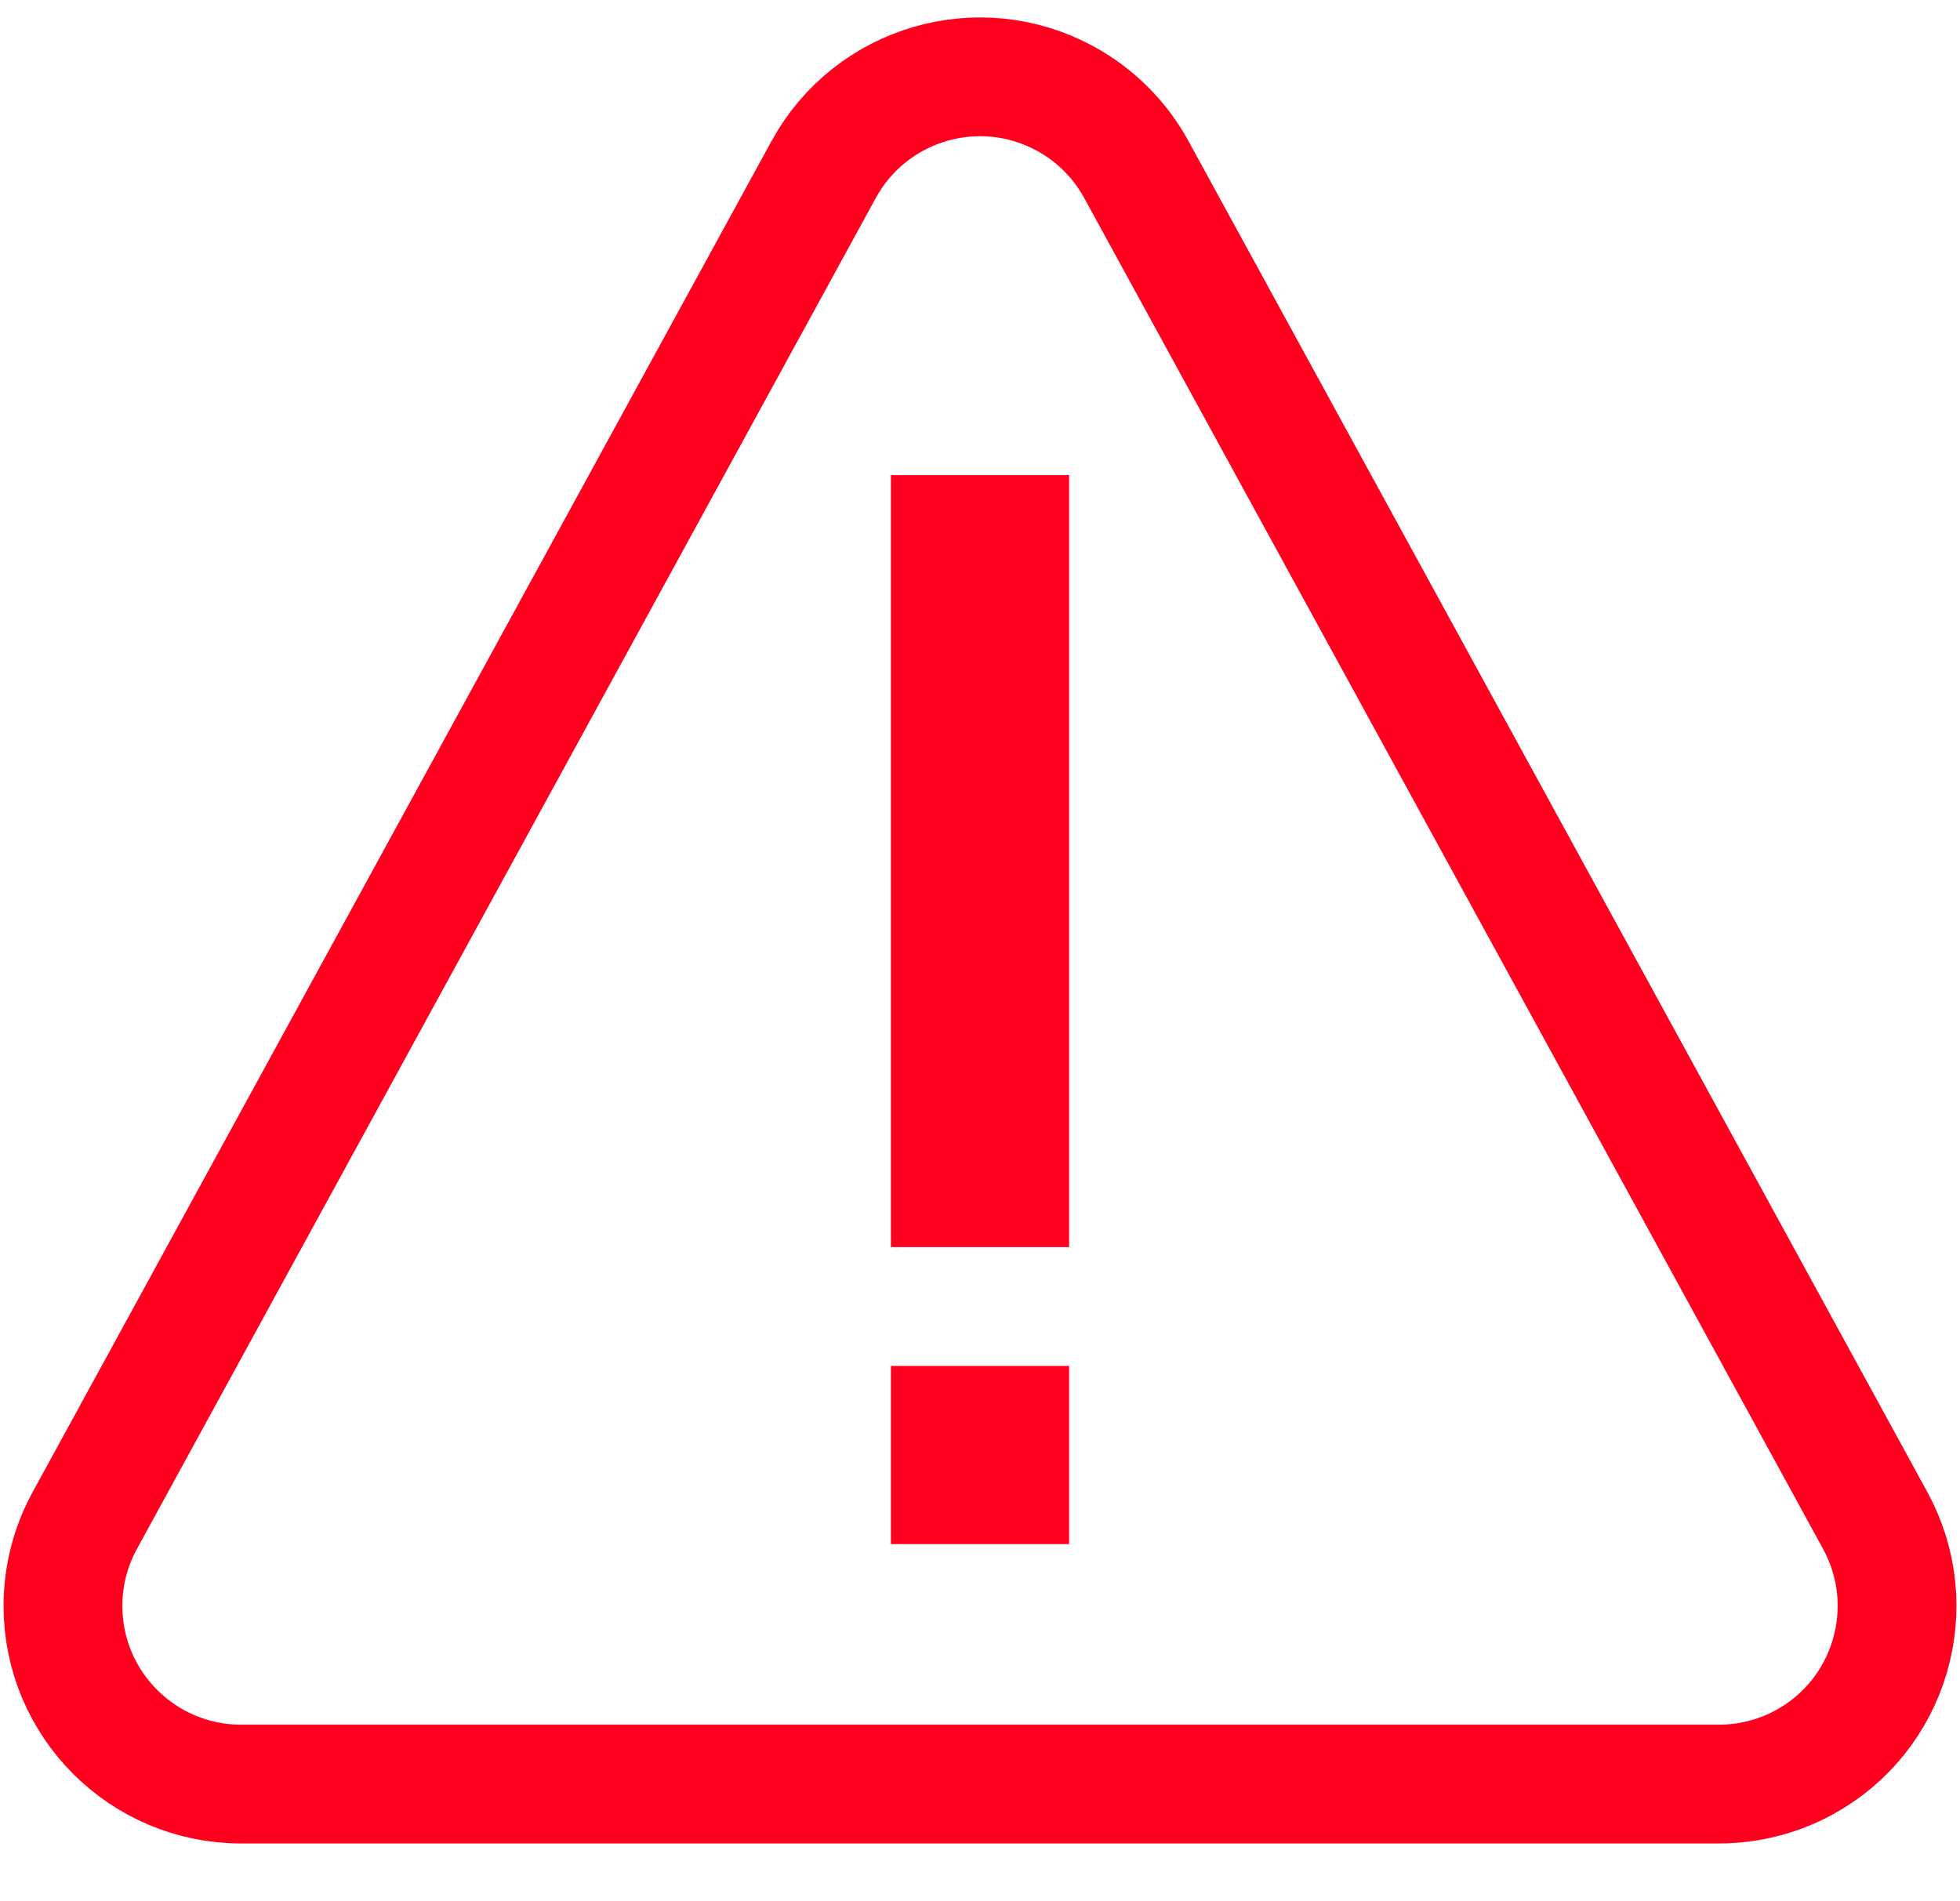
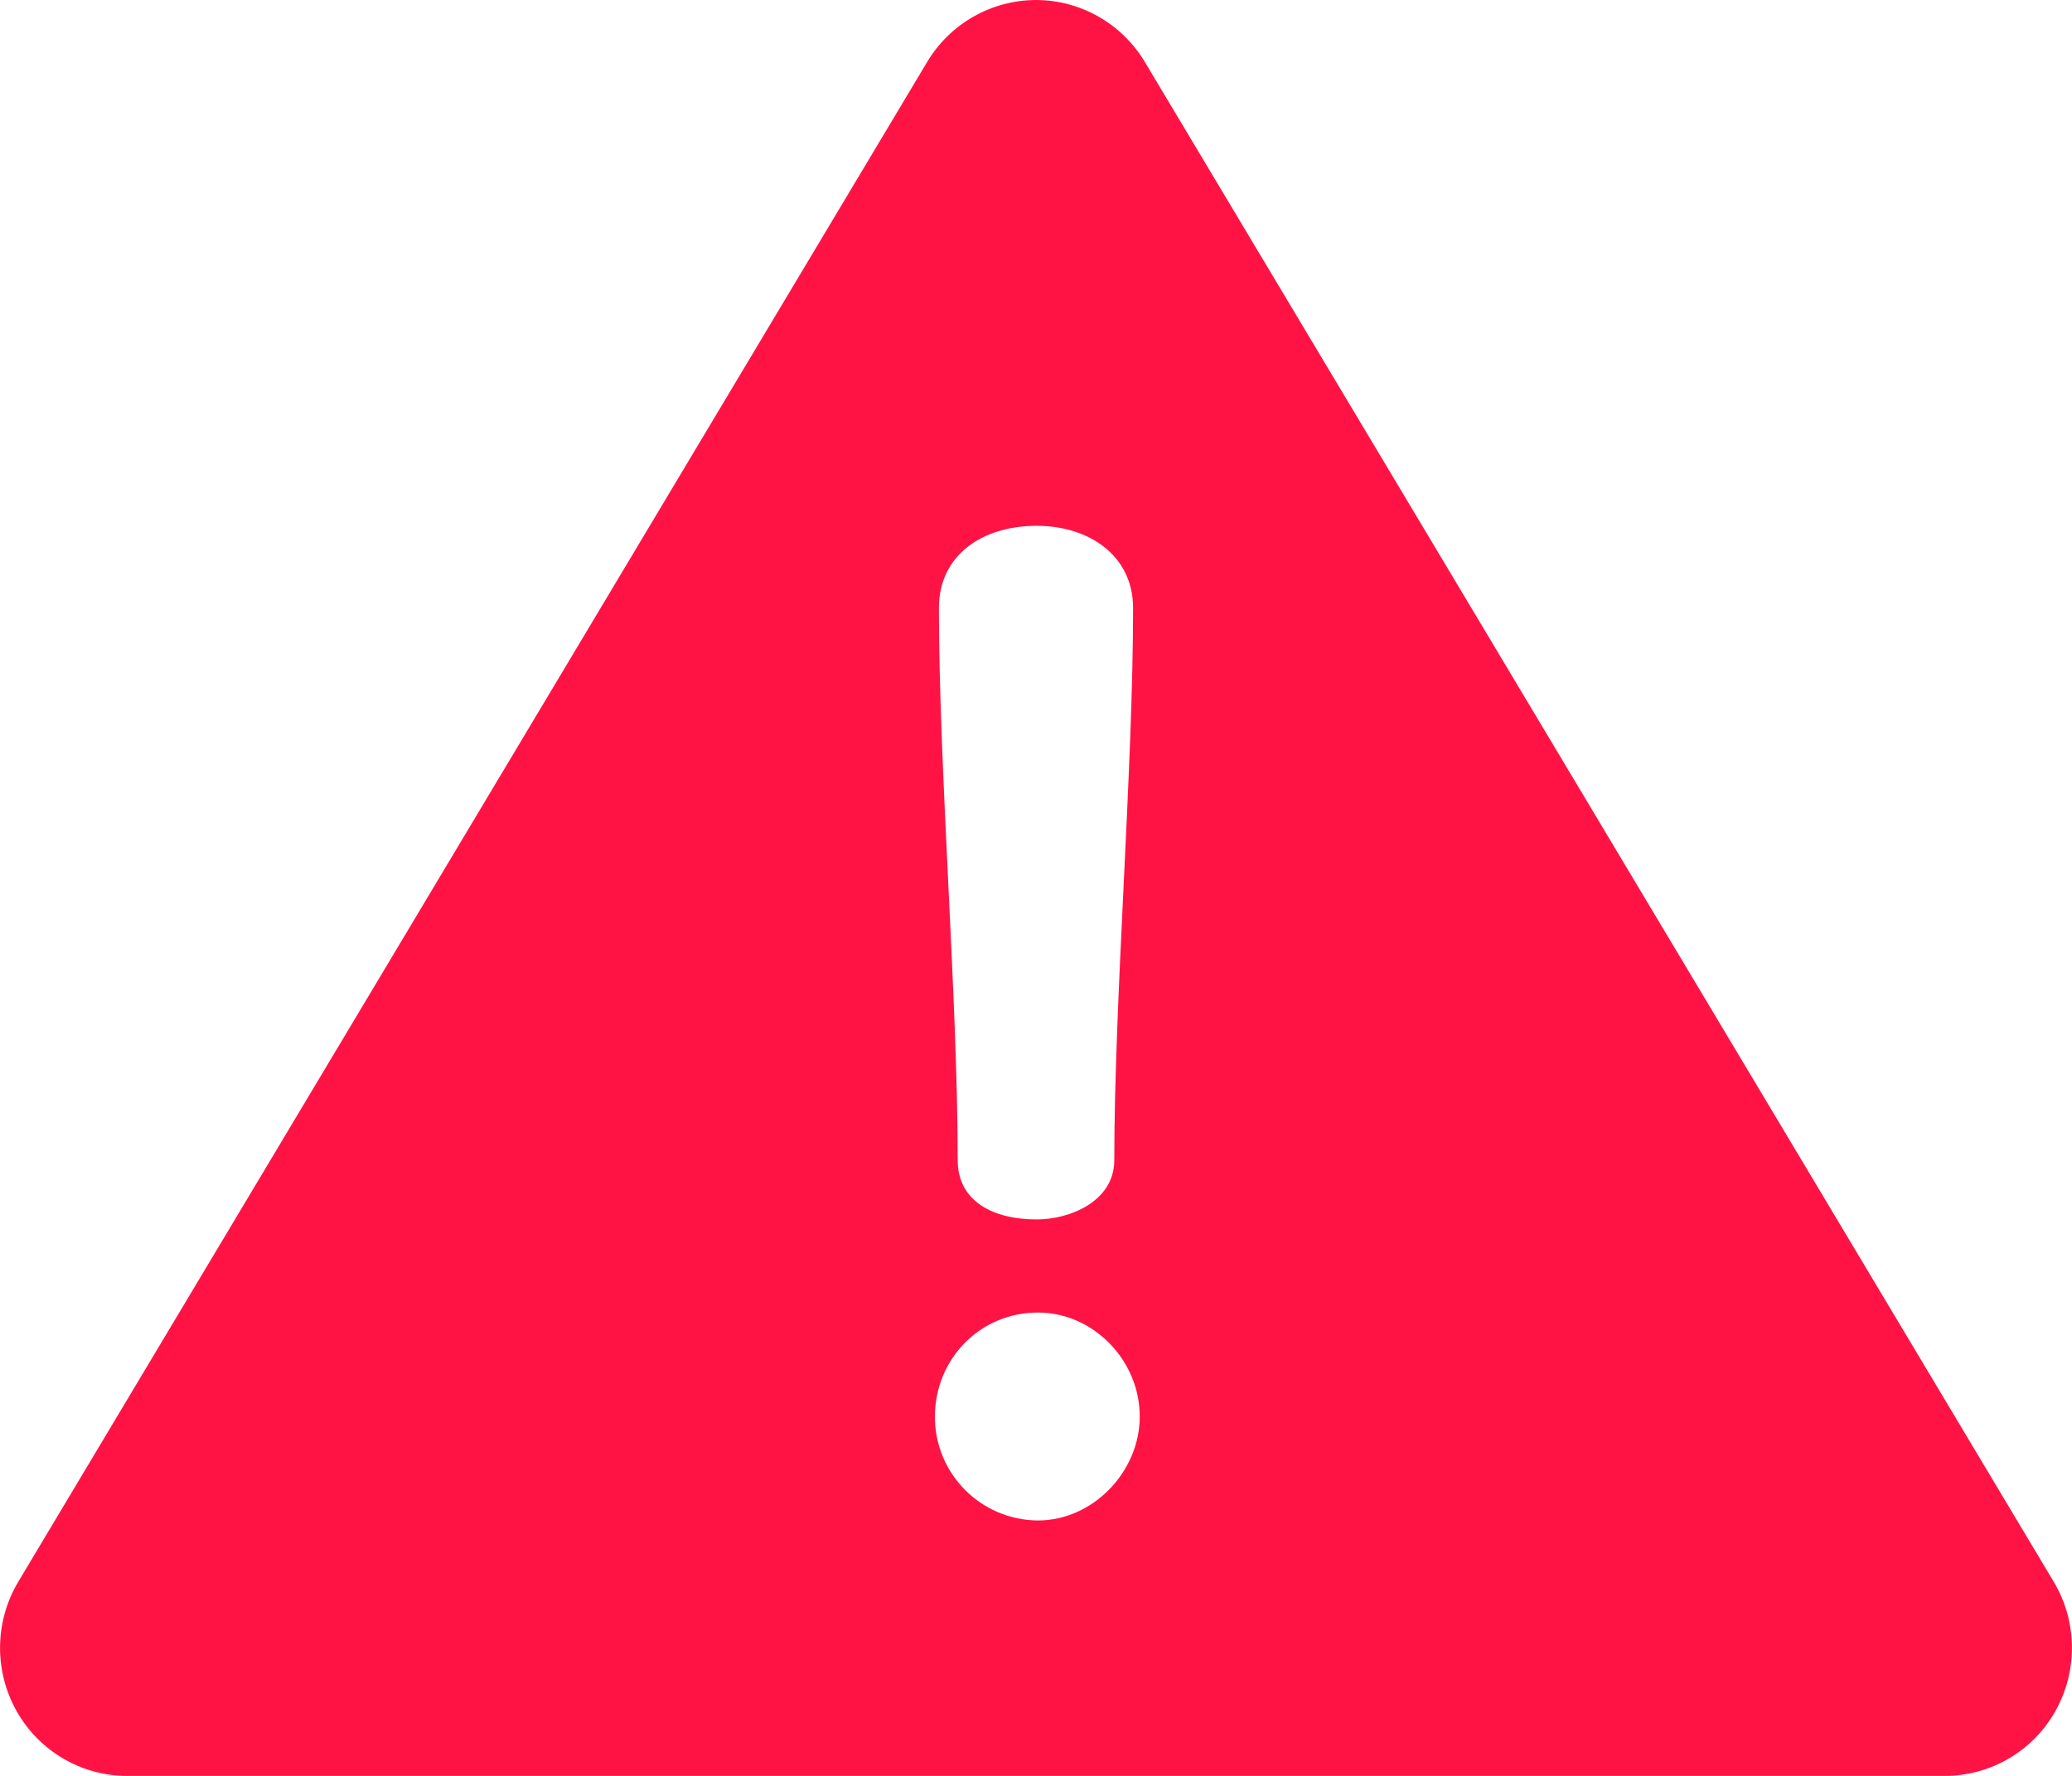
- <svg xmlns="http://www.w3.org/2000/svg" width="33px" height="32px" viewBox="0 0 33 32" version="1.1">
-   <defs />
-   <g id="Reveal-Seedphrase" stroke="none" stroke-width="1" fill="none" fill-rule="evenodd">
-     <g id="Seed-phrase-2" transform="translate(-29, -155)">
-       <g id="Group-2" transform="translate(0, 132)">
-         <g id="Group" transform="translate(28, 19)">
-           <g id="Group-19-Copy-2" transform="translate(0, 3)">
-             <g id="Group-7">
-               <path d="M20.132,3.854 L32.572,26.602 C33.367,28.056 32.833,29.879 31.38,30.674 C30.938,30.915 30.443,31.041 29.94,31.041 L5.06,31.041 C3.403,31.041 2.06,29.698 2.06,28.041 C2.06,27.538 2.186,27.043 2.428,26.602 L14.868,3.854 C15.663,2.401 17.486,1.867 18.939,2.662 C19.443,2.937 19.857,3.351 20.132,3.854 Z" id="Triangle-2-Copy" stroke="#FF001F" stroke-width="2" />
-               <rect id="Rectangle-5" fill="#FF001F" x="16" y="9" width="3" height="13" />
-               <rect id="Rectangle-5-Copy" fill="#FF001F" x="16" y="24" width="3" height="3" />
-             </g>
-           </g>
-         </g>
-       </g>
-     </g>
-   </g>
+ <svg xmlns="http://www.w3.org/2000/svg" width="14" height="12">
+   <path fill="#FF1345" fill-rule="evenodd" d="M13.877 10.689L7.735.418A.859.859 0 0 0 7 0a.859.859 0 0 0-.735.418L.123 10.689a.872.872 0 0 0-.012.871c.152.272.438.44.747.44h12.284a.857.857 0 0 0 .747-.44.872.872 0 0 0-.012-.871zM7.005 3.553c.352 0 .651.2.651.556 0 1.085-.127 2.645-.127 3.73 0 .283-.307.401-.524.401-.29 0-.534-.119-.534-.401 0-1.085-.127-2.645-.127-3.73 0-.356.29-.556.661-.556zm.009 6.721a.7.7 0 0 1-.697-.702c0-.383.299-.703.697-.703.37 0 .687.32.687.703 0 .373-.317.702-.687.702z" />
</svg>
